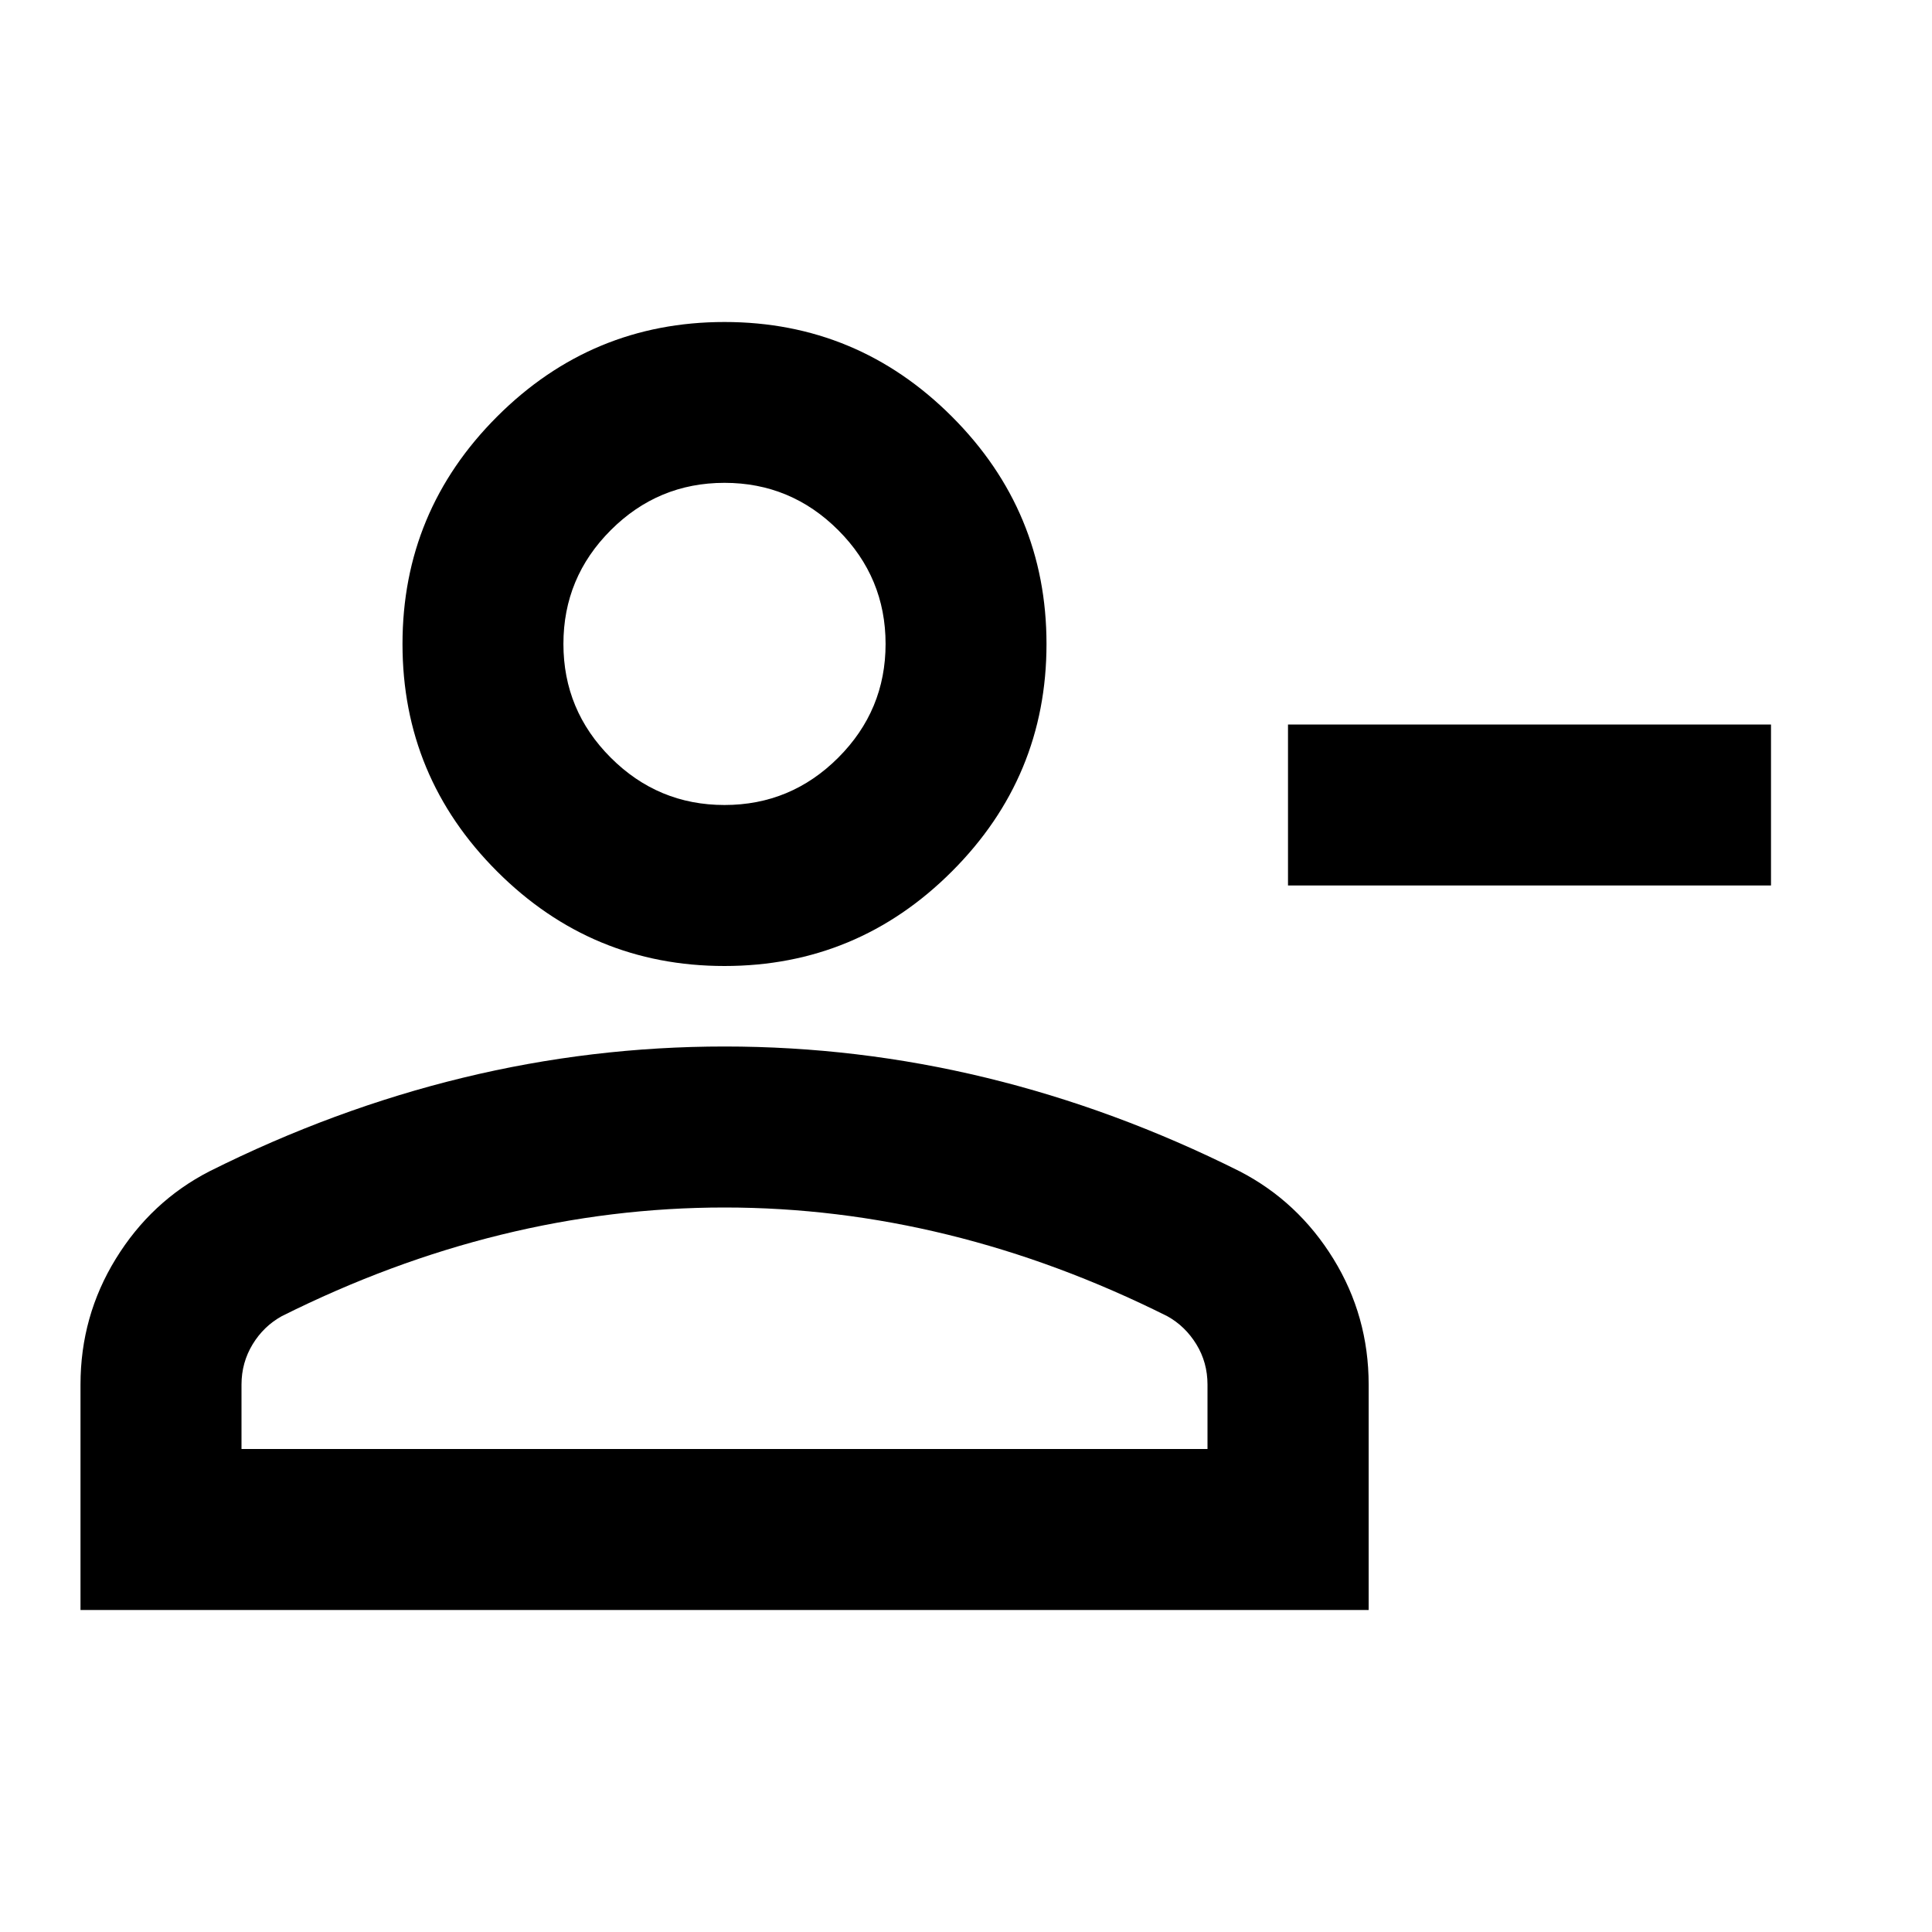
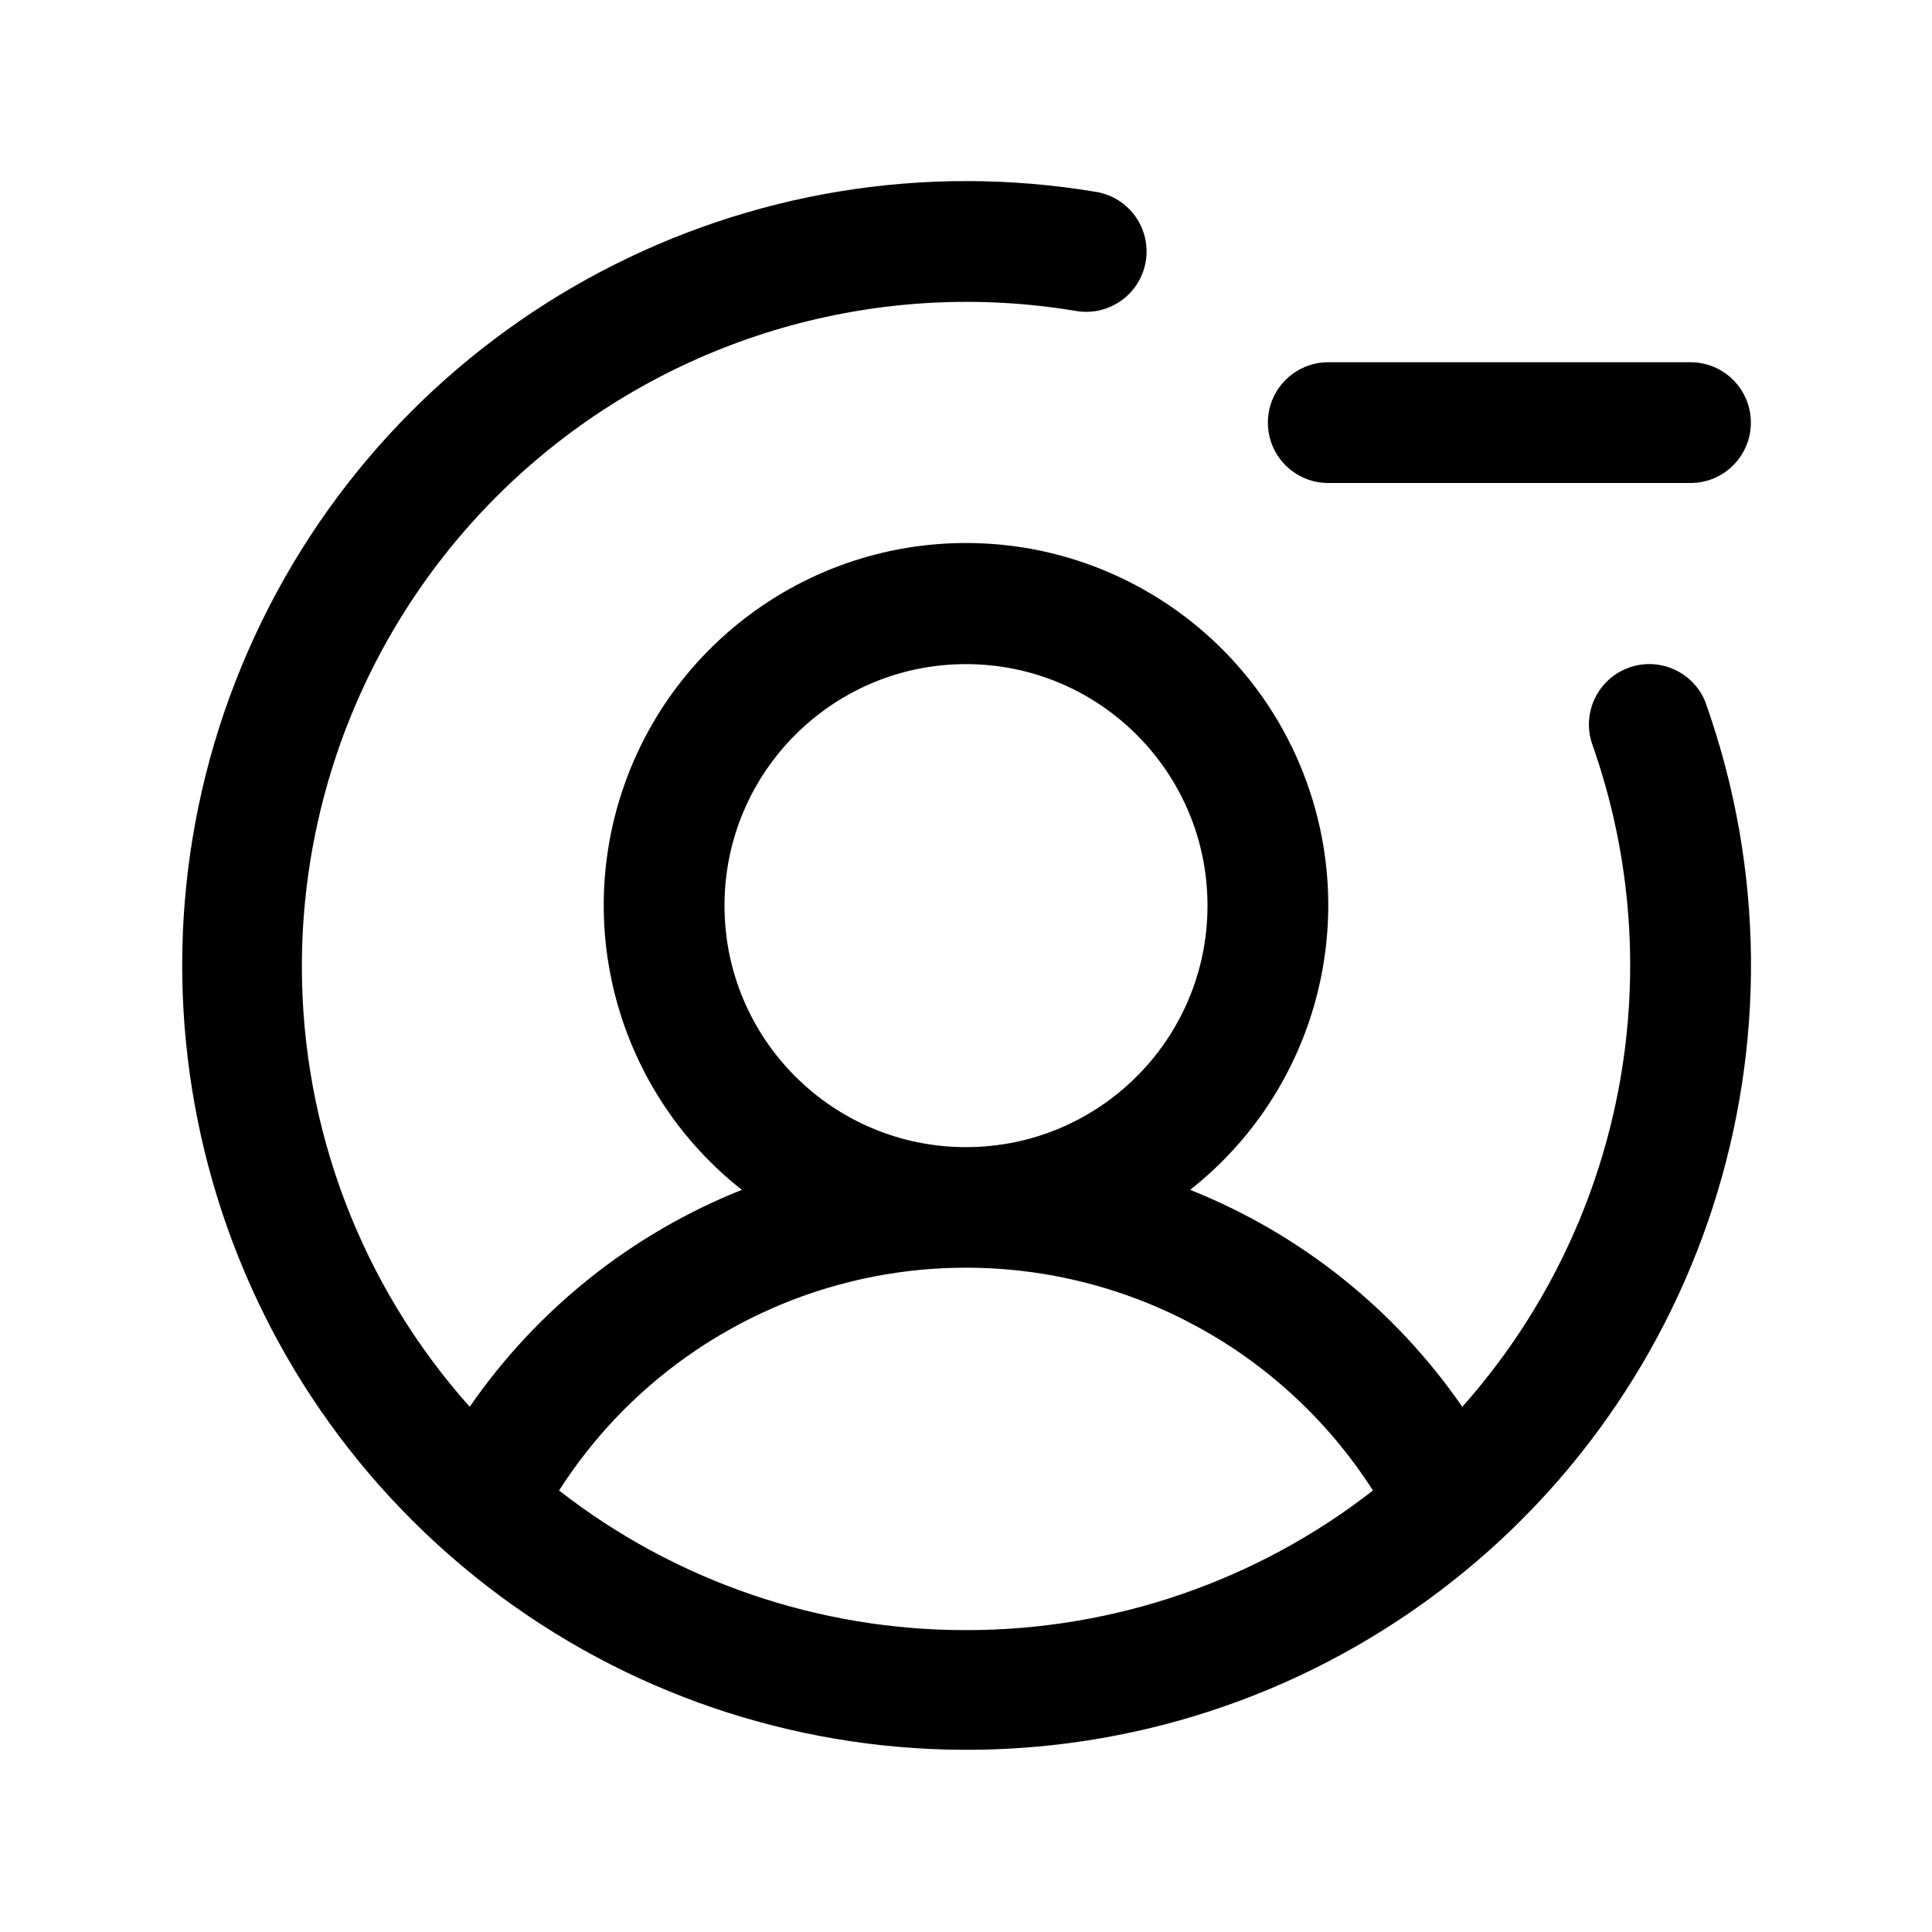
- <svg xmlns="http://www.w3.org/2000/svg" viewBox="0 0 24 24">
-   <path d="m16 11v-2h6v2zm-7 1c-1.1 0-2.042-.392-2.825-1.175s-1.175-1.725-1.175-2.825.392-2.042 1.175-2.825 1.725-1.175 2.825-1.175 2.042.392 2.825 1.175 1.175 1.725 1.175 2.825-.392 2.042-1.175 2.825-1.725 1.175-2.825 1.175zm-8 8v-2.8c0-.567.146-1.087.438-1.562s.679-.838 1.163-1.087c1.033-.517 2.083-.904 3.15-1.163s2.15-.388 3.25-.388 2.183.129 3.25.388 2.117.646 3.15 1.163c.483.25.871.613 1.163 1.087s.438.996.438 1.562v2.8zm2-2h12v-.8c0-.183-.046-.35-.138-.5s-.212-.267-.362-.35c-.9-.45-1.808-.787-2.725-1.012s-1.842-.338-2.775-.338-1.858.113-2.775.338-1.825.562-2.725 1.012c-.15.083-.271.2-.362.35s-.138.317-.138.5zm6-8c.55 0 1.021-.196 1.413-.588s.588-.863.588-1.413-.196-1.021-.588-1.413-.863-.588-1.413-.588-1.021.196-1.413.588-.588.863-.588 1.413.196 1.021.588 1.413.863.588 1.413.588z" />
+ <svg xmlns="http://www.w3.org/2000/svg" viewBox="0 0 24 24" fill="currentColor">
+   <g transform="scale(0.09375)">
+     <path d="M168,56a8,8,0,0,1,8-8h48a8,8,0,0,1,0,16H176A8,8,0,0,1,168,56Zm58.08,37.33a103.93,103.93,0,1,1-80.76-67.89,8,8,0,0,1-2.64,15.78A88.07,88.07,0,0,0,40,128a87.62,87.62,0,0,0,22.24,58.41A79.66,79.66,0,0,1,98.3,157.66a48,48,0,1,1,59.4,0,79.66,79.66,0,0,1,36.06,28.75A88,88,0,0,0,211,98.67a8,8,0,0,1,15.09-5.34ZM128,152a32,32,0,1,0-32-32A32,32,0,0,0,128,152Zm0,64a87.57,87.57,0,0,0,53.92-18.5,64,64,0,0,0-107.84,0A87.57,87.57,0,0,0,128,216Z" />
+   </g>
</svg>
